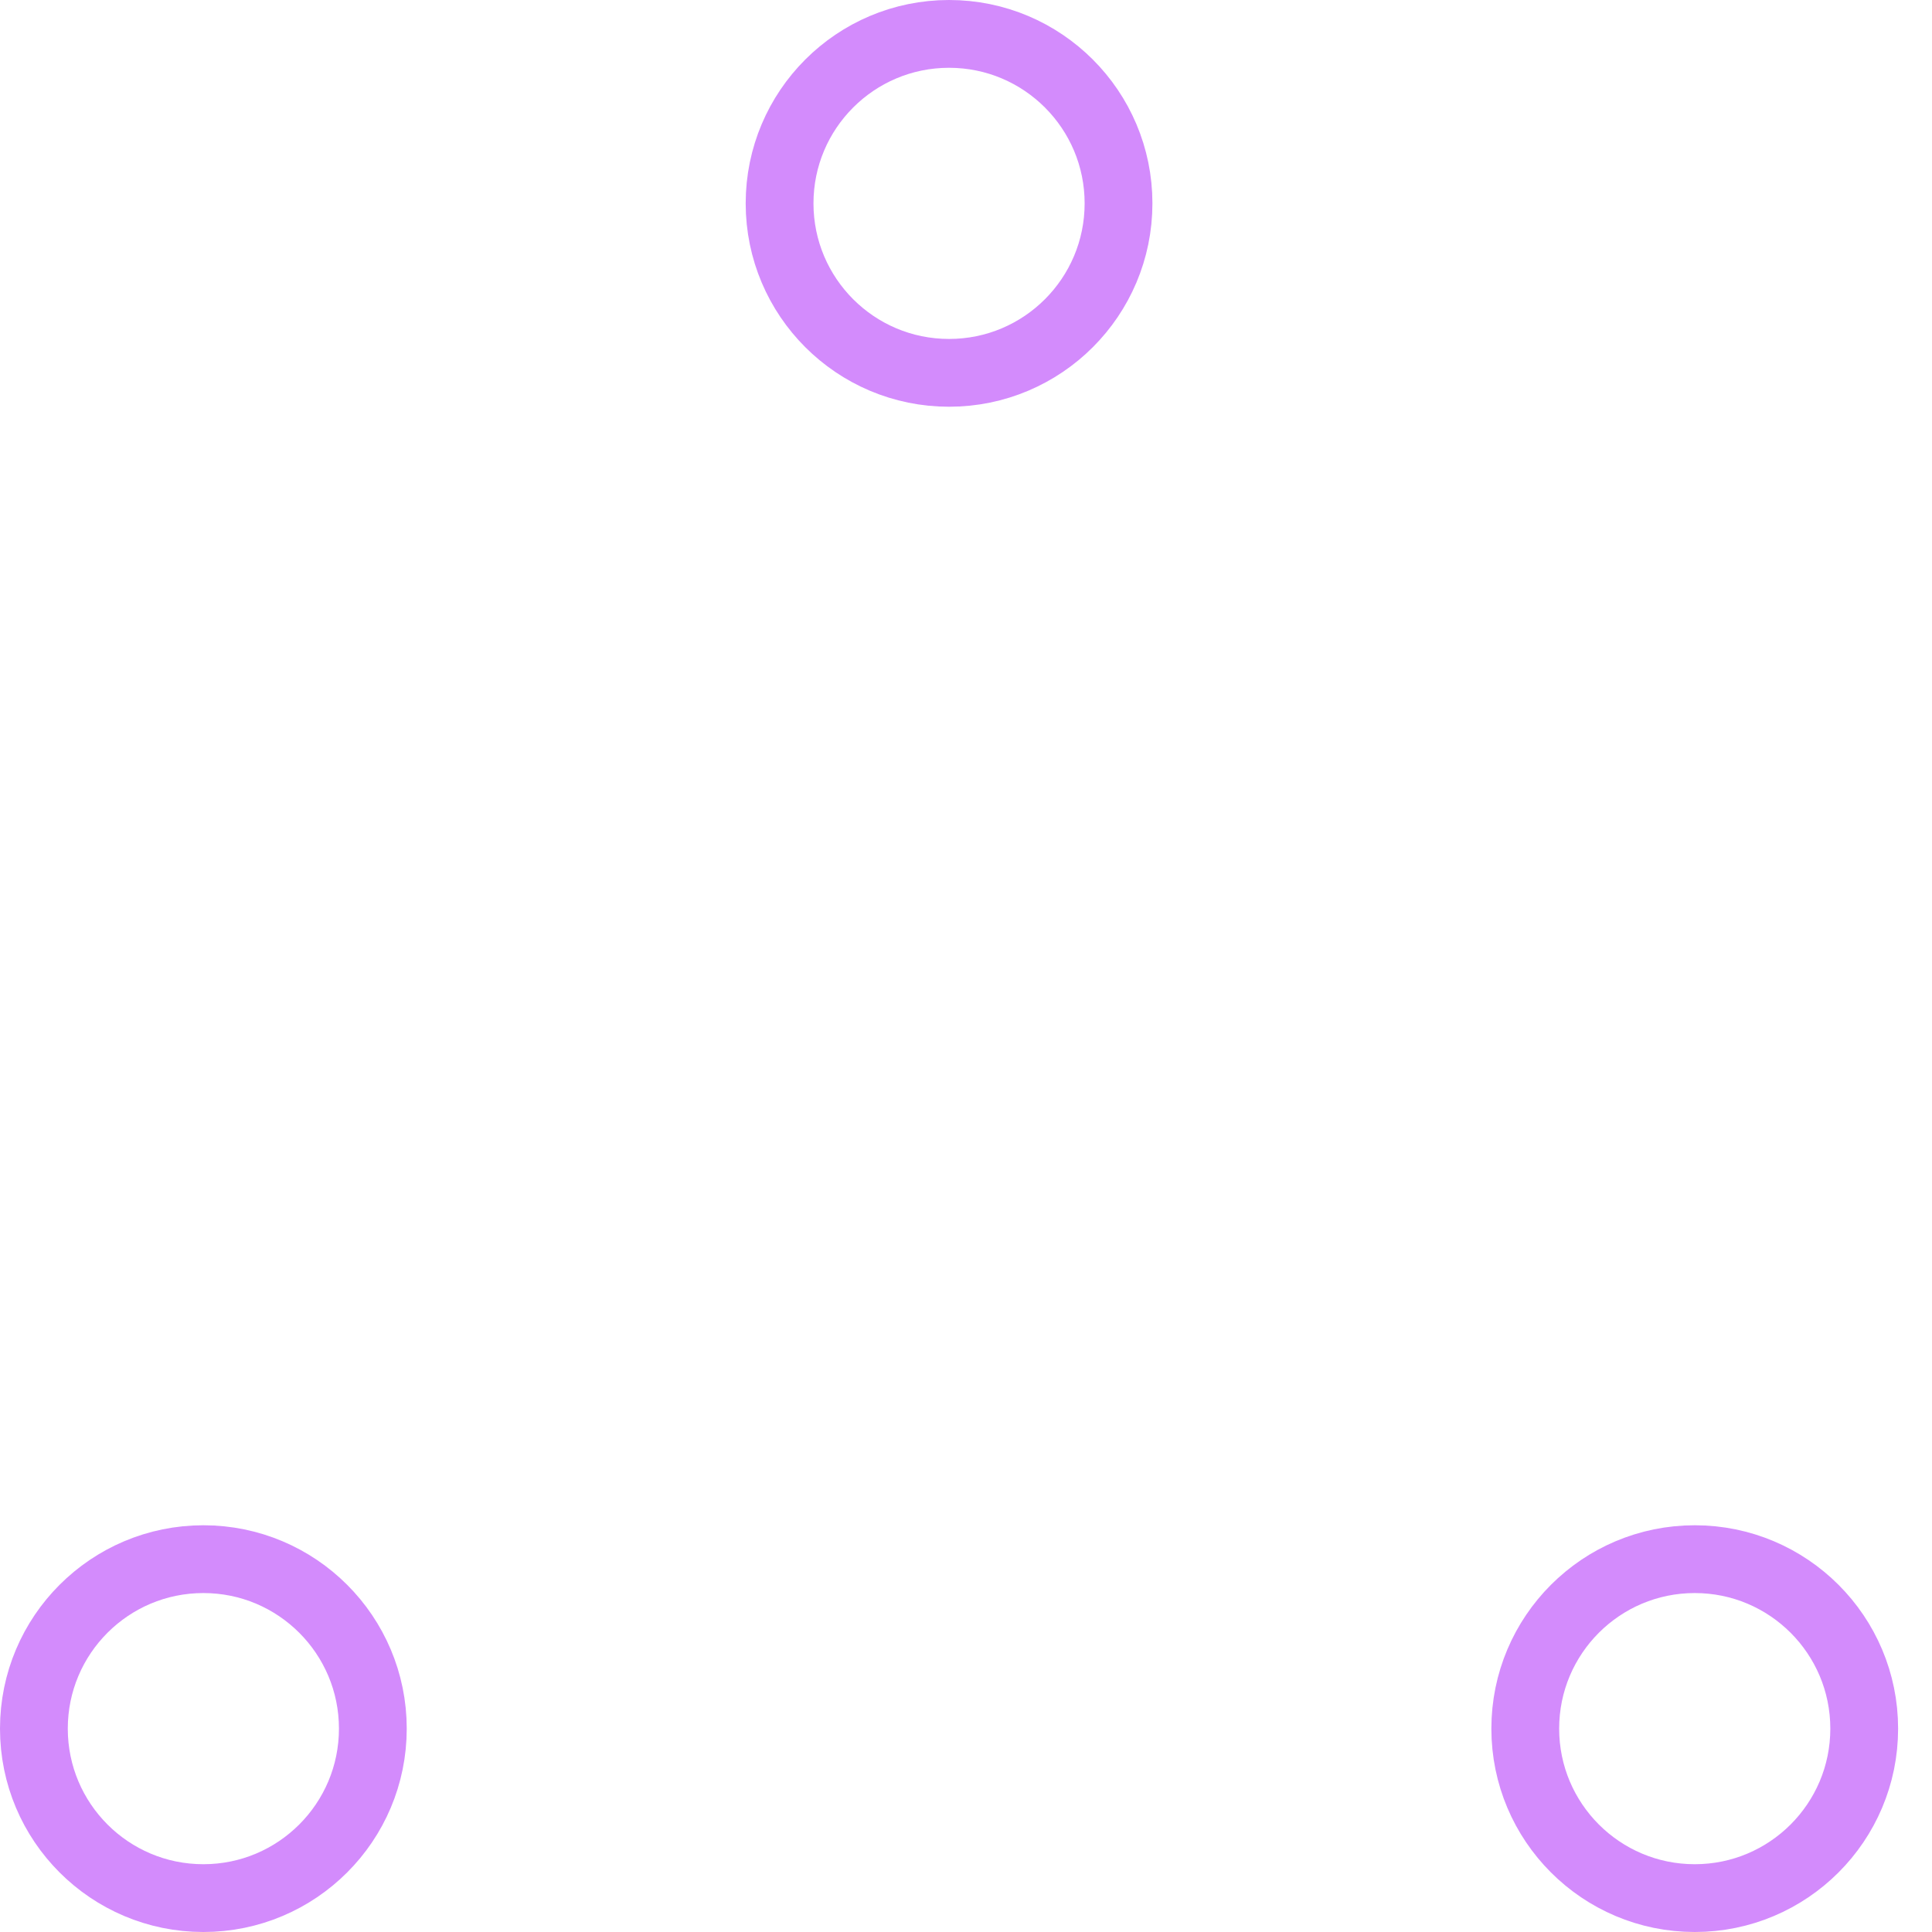
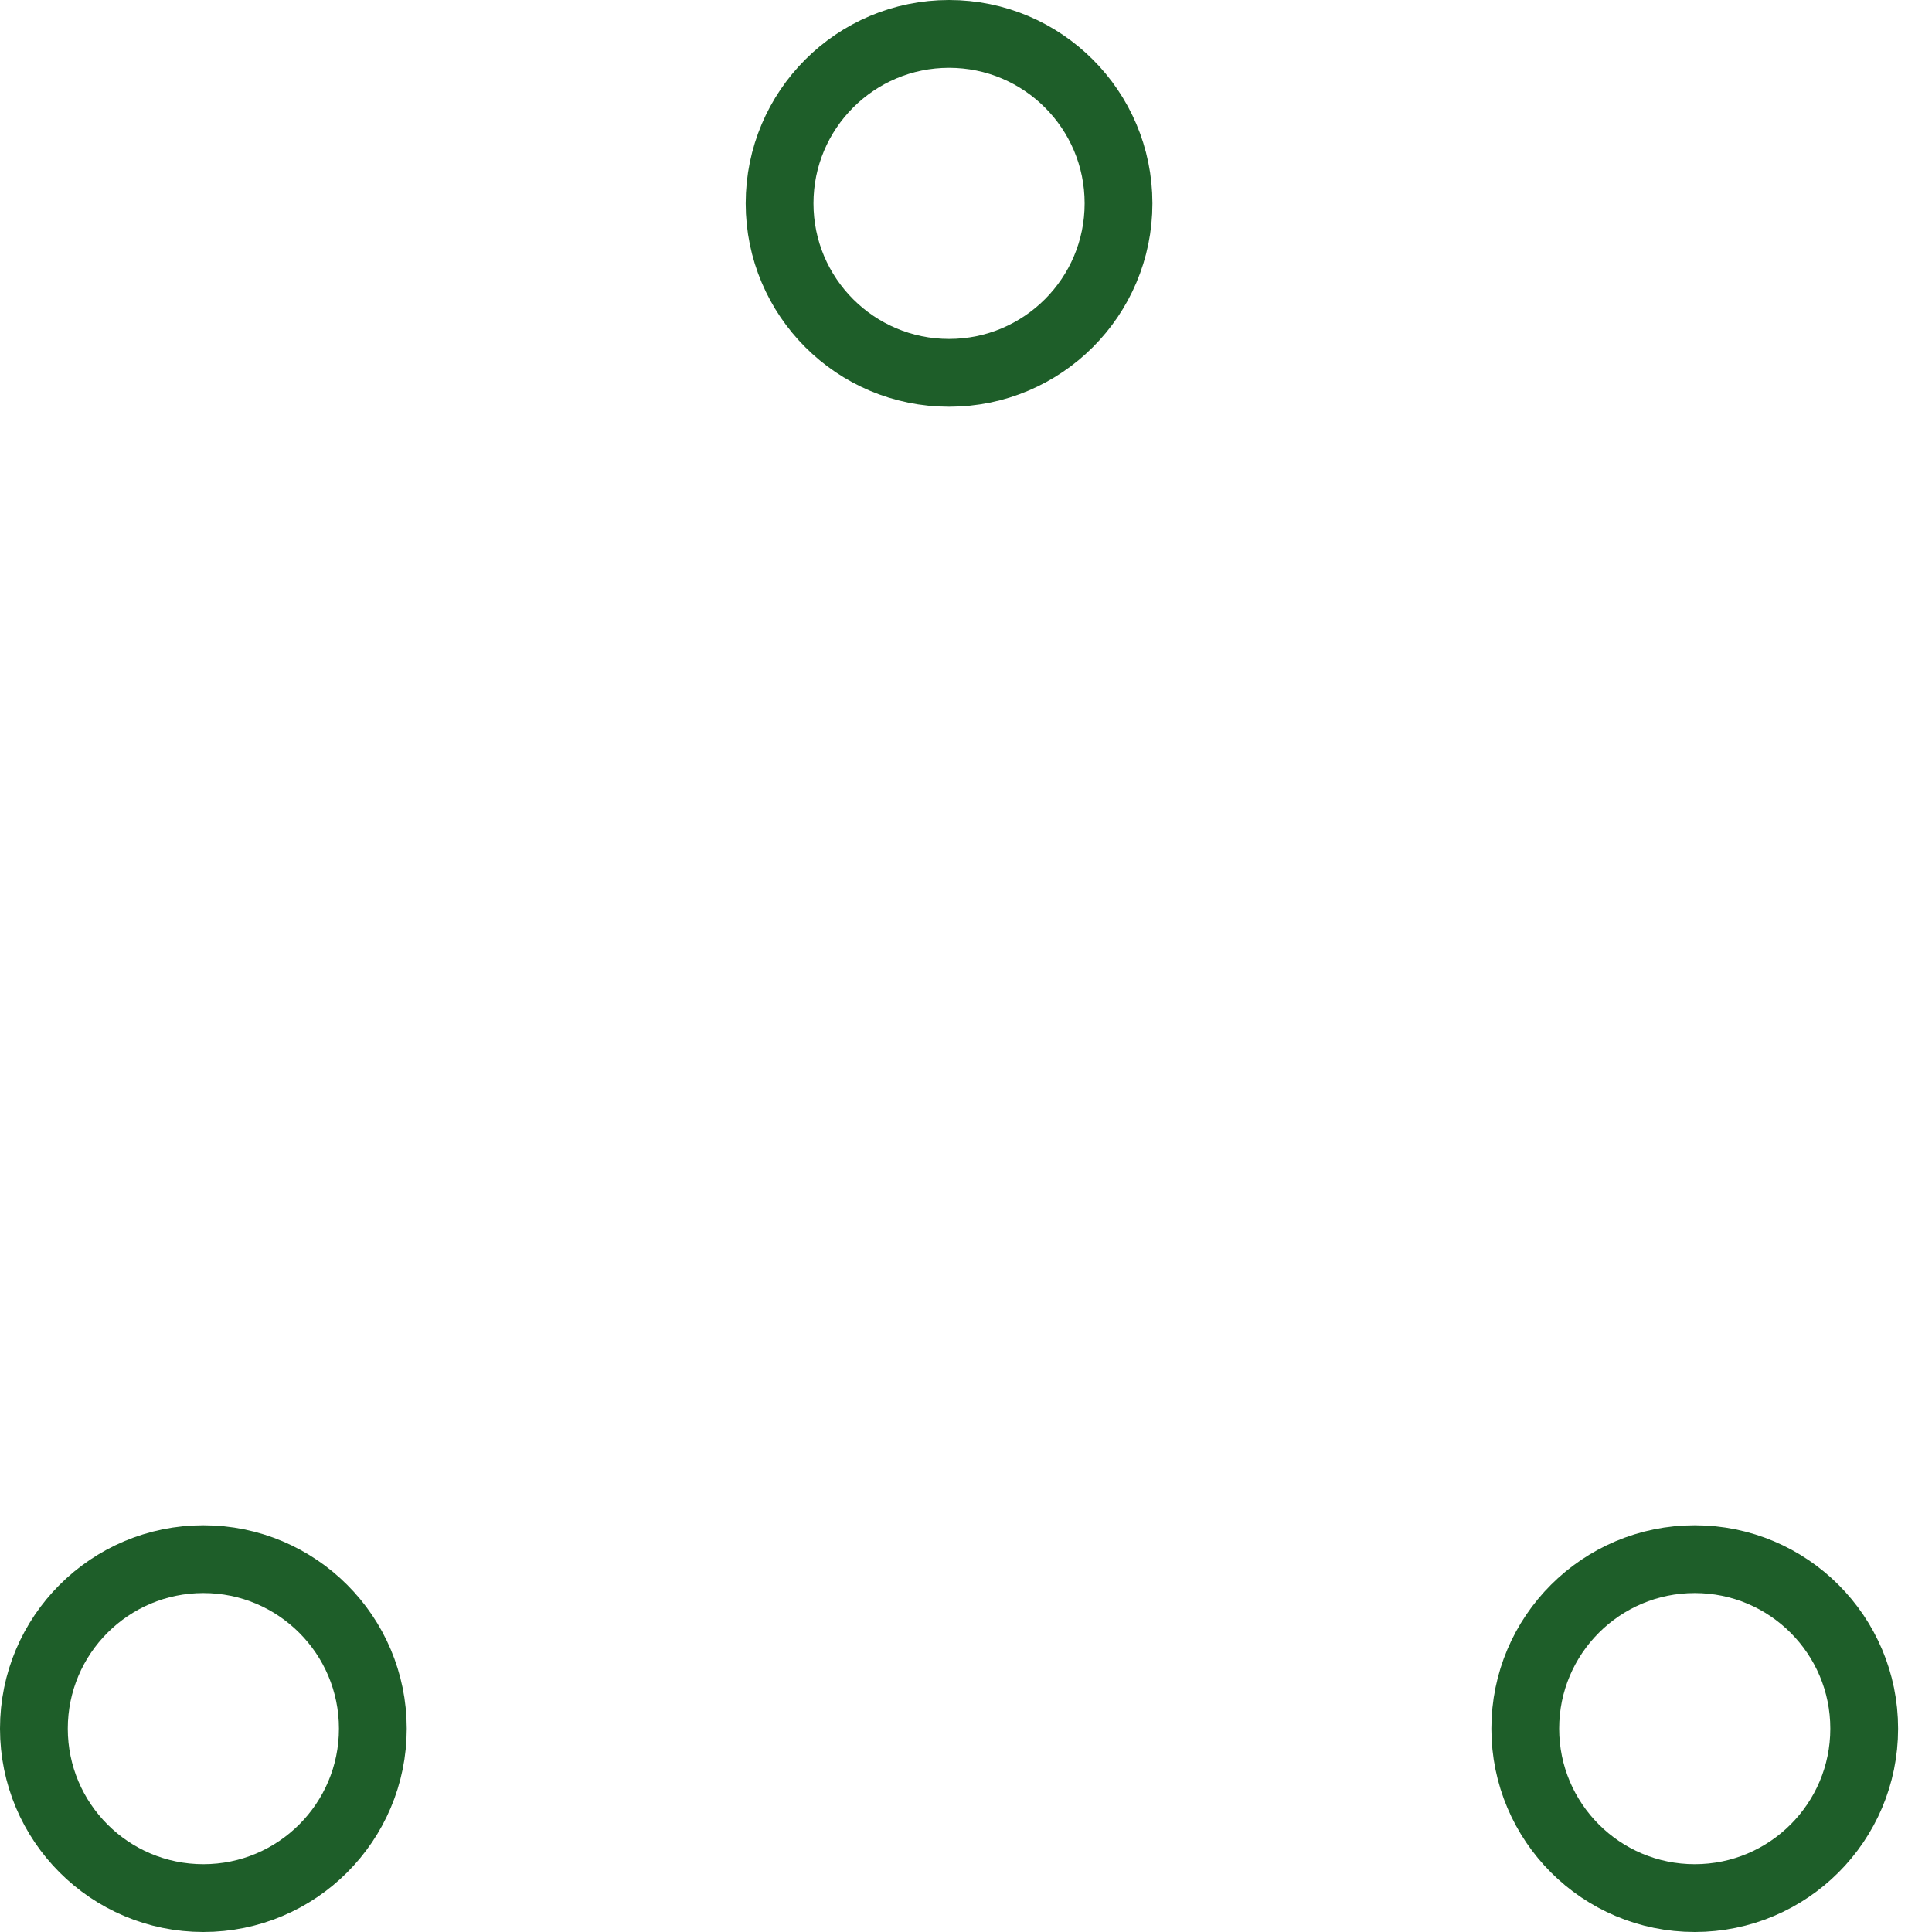
- <svg xmlns="http://www.w3.org/2000/svg" width="80" height="80" viewBox="0 0 57 57" stroke="#d38bfc">
+ <svg xmlns="http://www.w3.org/2000/svg" width="80" height="80" viewBox="0 0 57 57" stroke="#1e5e29">
  <g fill="none" fill-rule="evenodd">
    <g transform="translate(1 1)" stroke-width="2">
      <circle cx="5" cy="50" r="5">
        <animate attributeName="cy" begin="0s" dur="2.2s" values="50;5;50;50" calcMode="linear" repeatCount="indefinite" />
        <animate attributeName="cx" begin="0s" dur="2.2s" values="5;27;49;5" calcMode="linear" repeatCount="indefinite" />
      </circle>
      <circle cx="27" cy="5" r="5">
        <animate attributeName="cy" begin="0s" dur="2.2s" from="5" to="5" values="5;50;50;5" calcMode="linear" repeatCount="indefinite" />
        <animate attributeName="cx" begin="0s" dur="2.2s" from="27" to="27" values="27;49;5;27" calcMode="linear" repeatCount="indefinite" />
      </circle>
      <circle cx="49" cy="50" r="5">
        <animate attributeName="cy" begin="0s" dur="2.2s" values="50;50;5;50" calcMode="linear" repeatCount="indefinite" />
        <animate attributeName="cx" from="49" to="49" begin="0s" dur="2.2s" values="49;5;27;49" calcMode="linear" repeatCount="indefinite" />
      </circle>
    </g>
  </g>
</svg>
